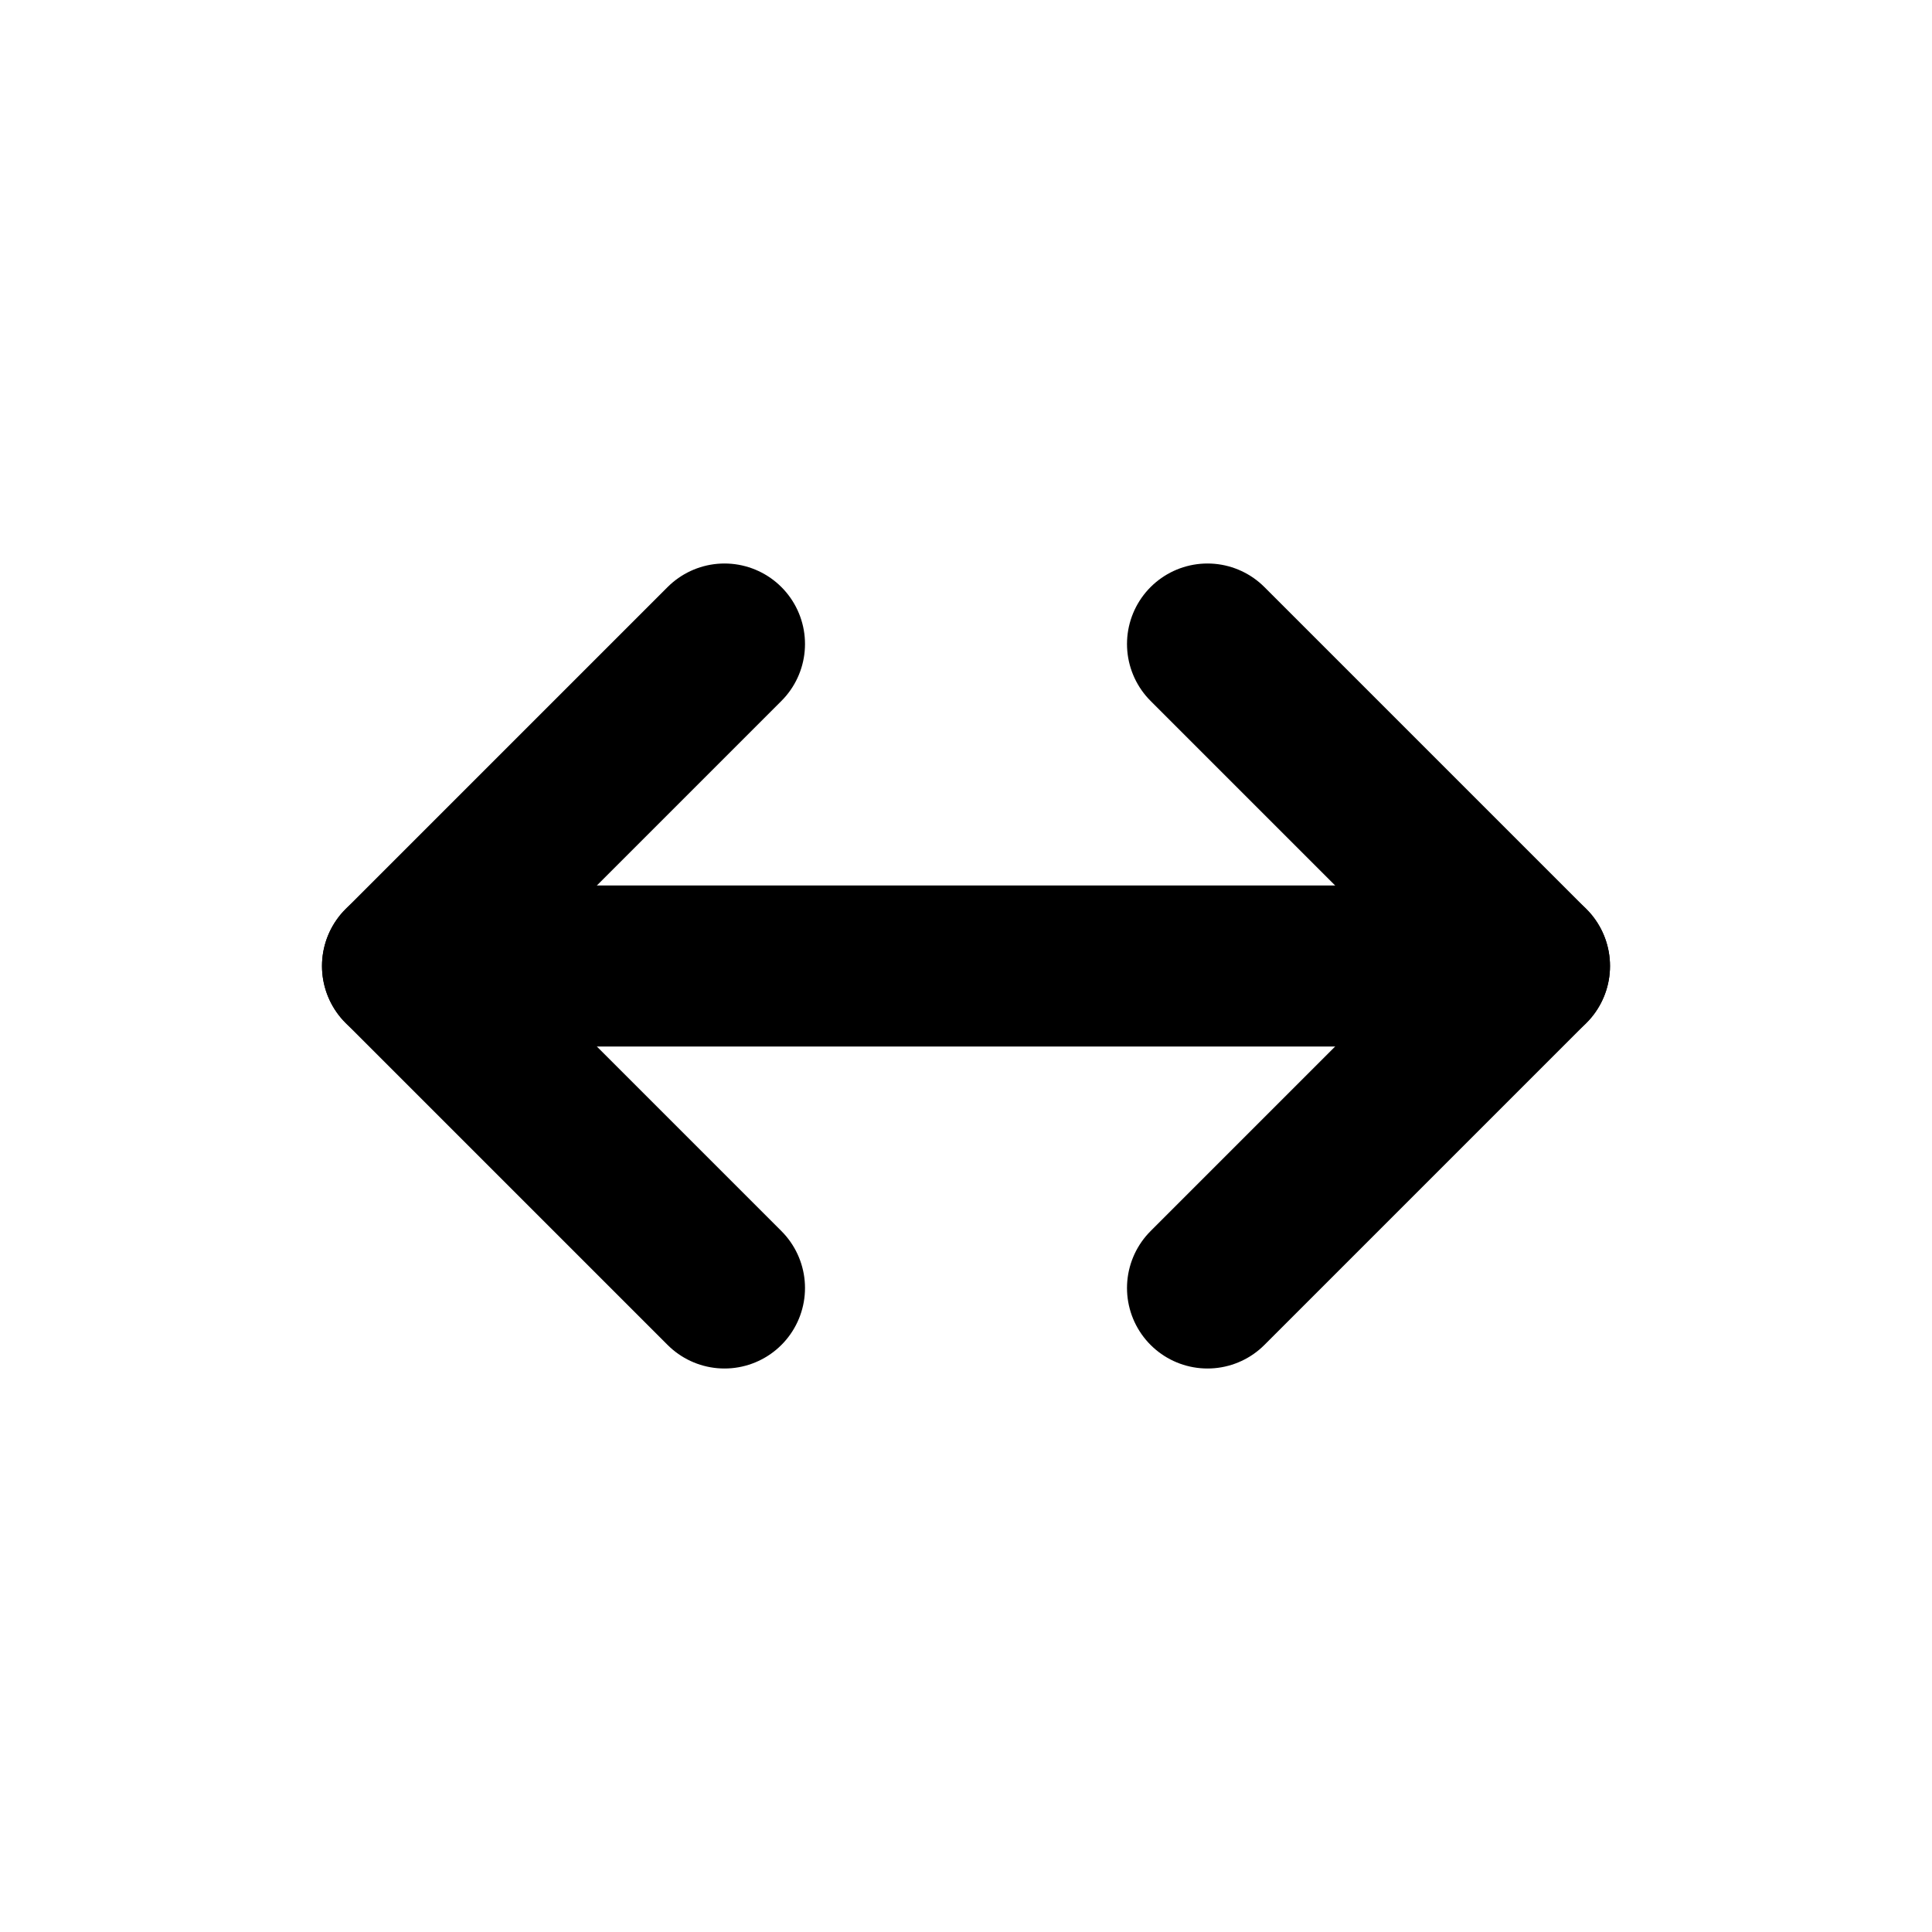
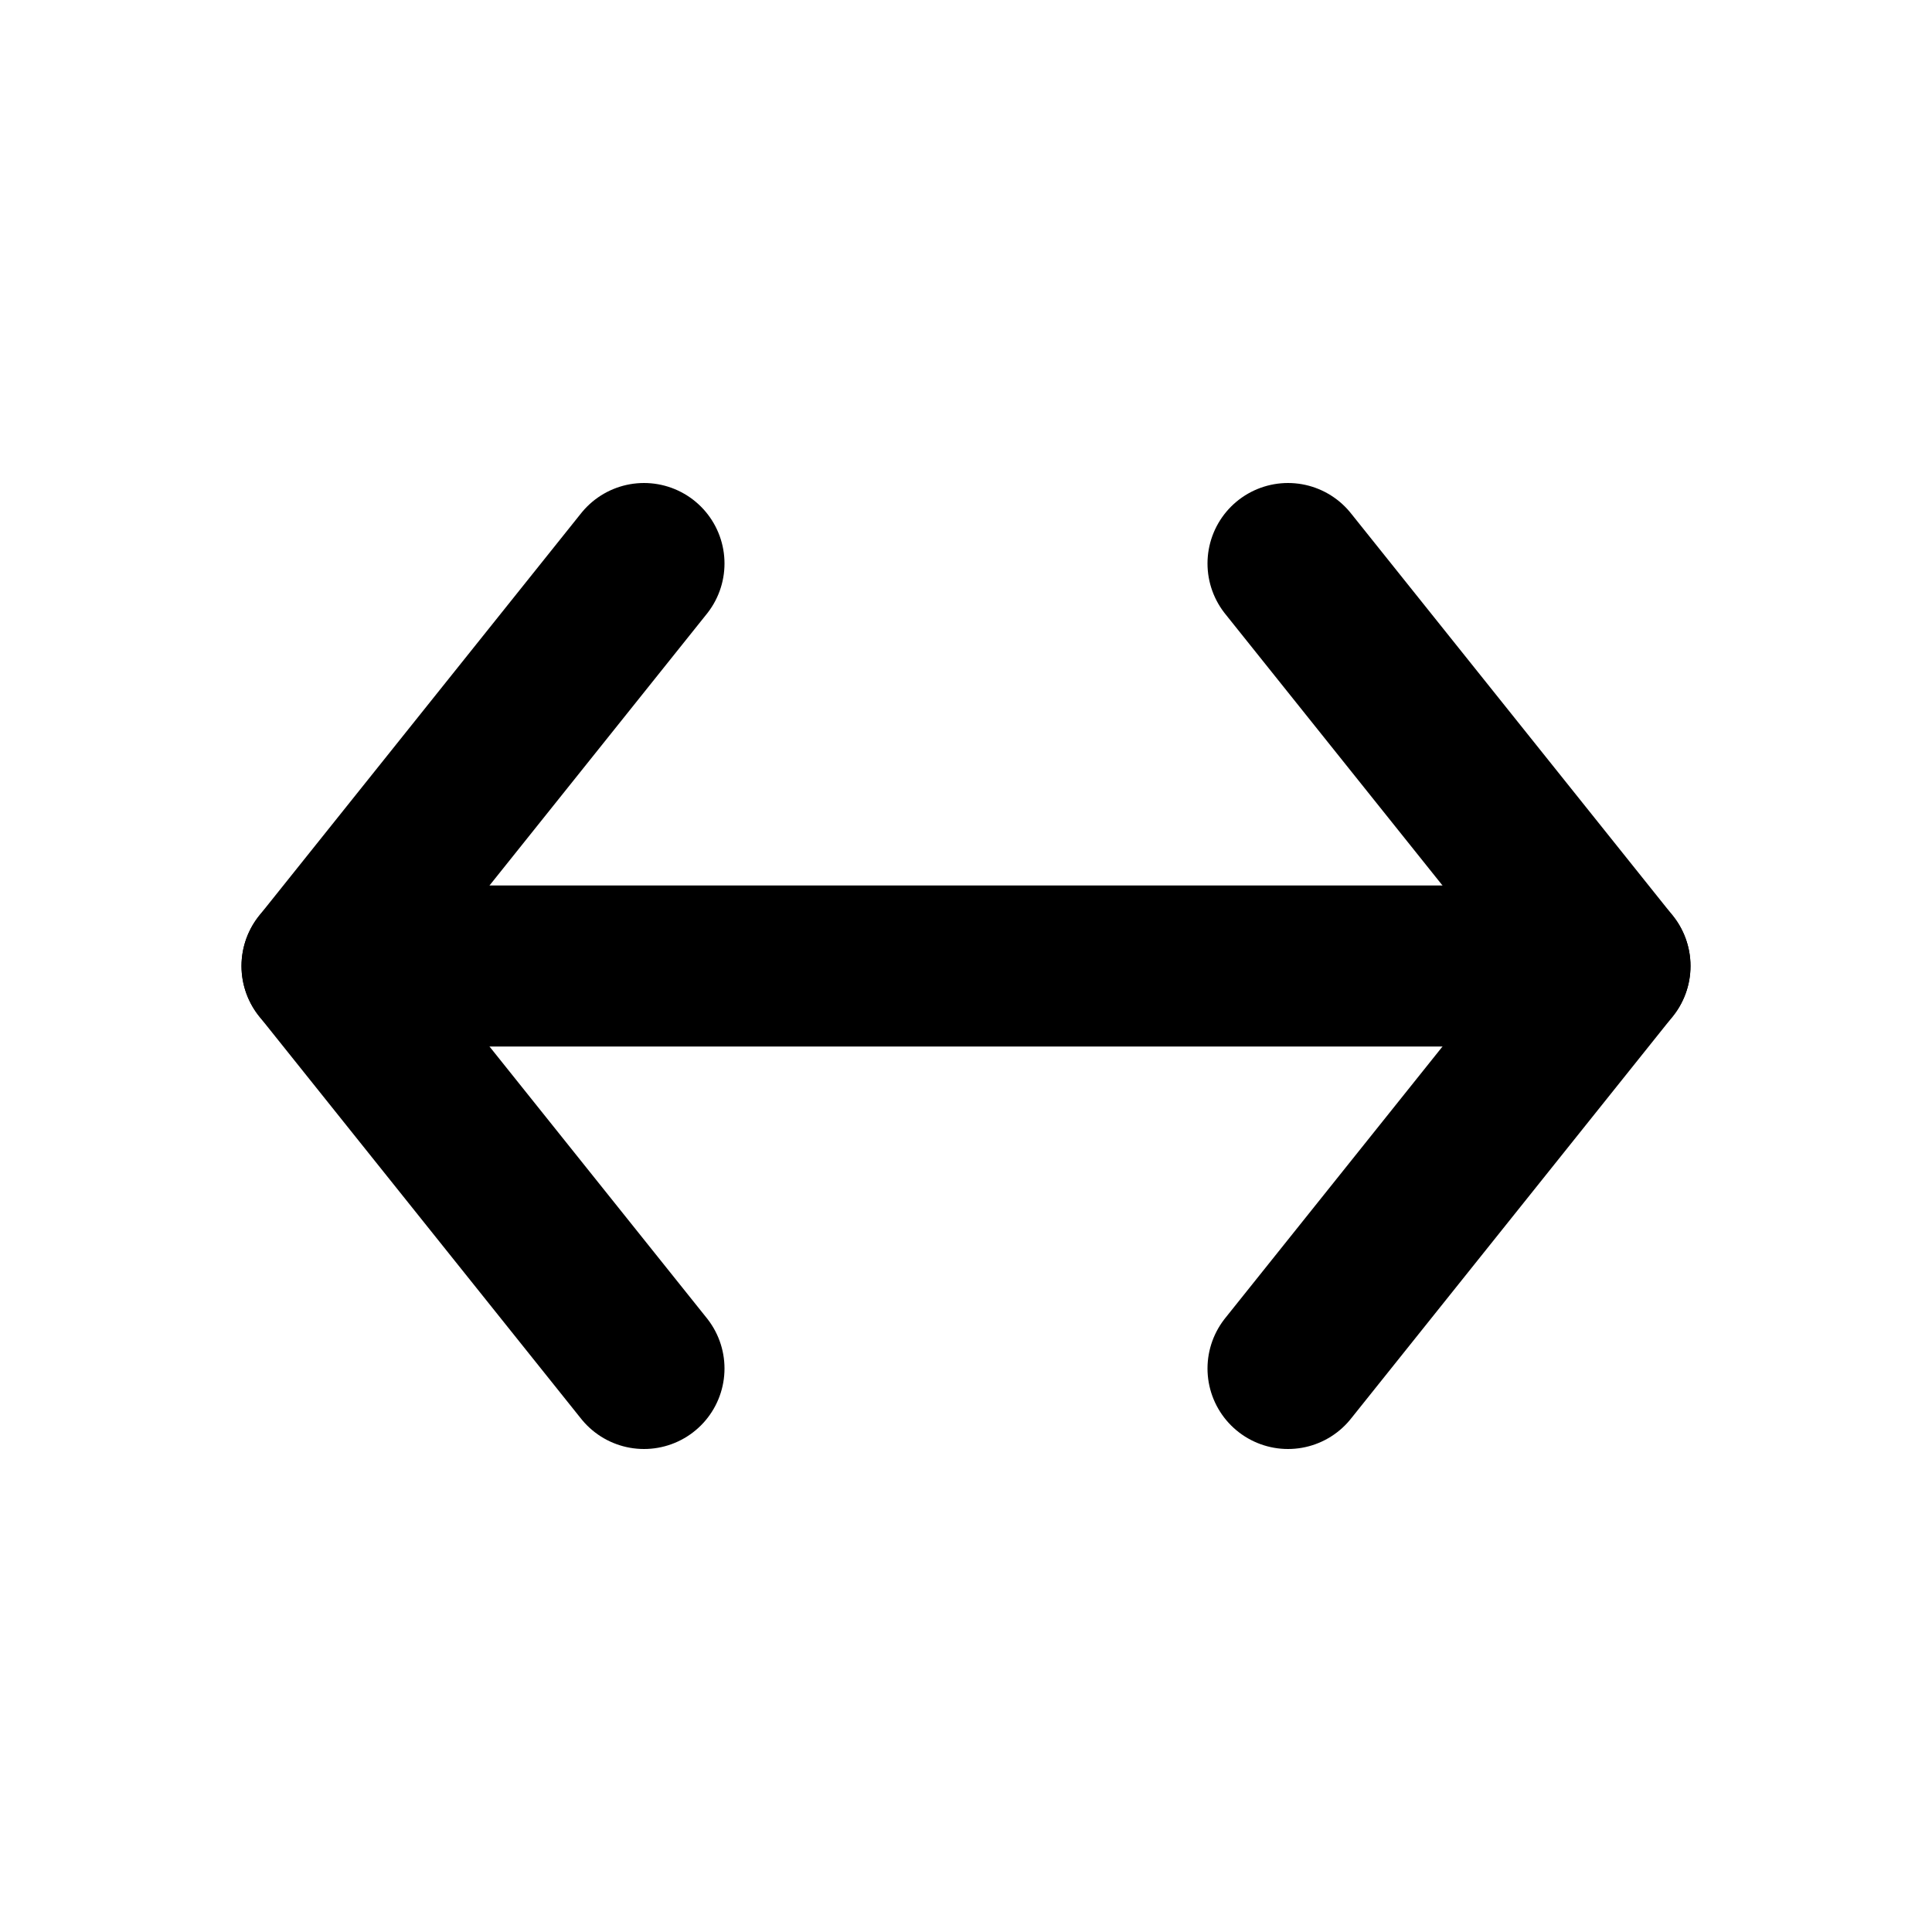
<svg xmlns="http://www.w3.org/2000/svg" width="24" height="24" viewBox="0 0 24 24" fill="none" stroke="currentColor" stroke-width="2" stroke-linecap="round" stroke-linejoin="round">
-   <line x1="5" y1="12" x2="19" y2="12" />
-   <polyline points="9,8 5,12 9,16" />
-   <polyline points="15,8 19,12 15,16" />
+   <line x1="4" y1="12" x2="20" y2="12" />
+   <polyline points="8,7 4,12 8,17" />
+   <polyline points="16,7 20,12 16,17" />
</svg>
